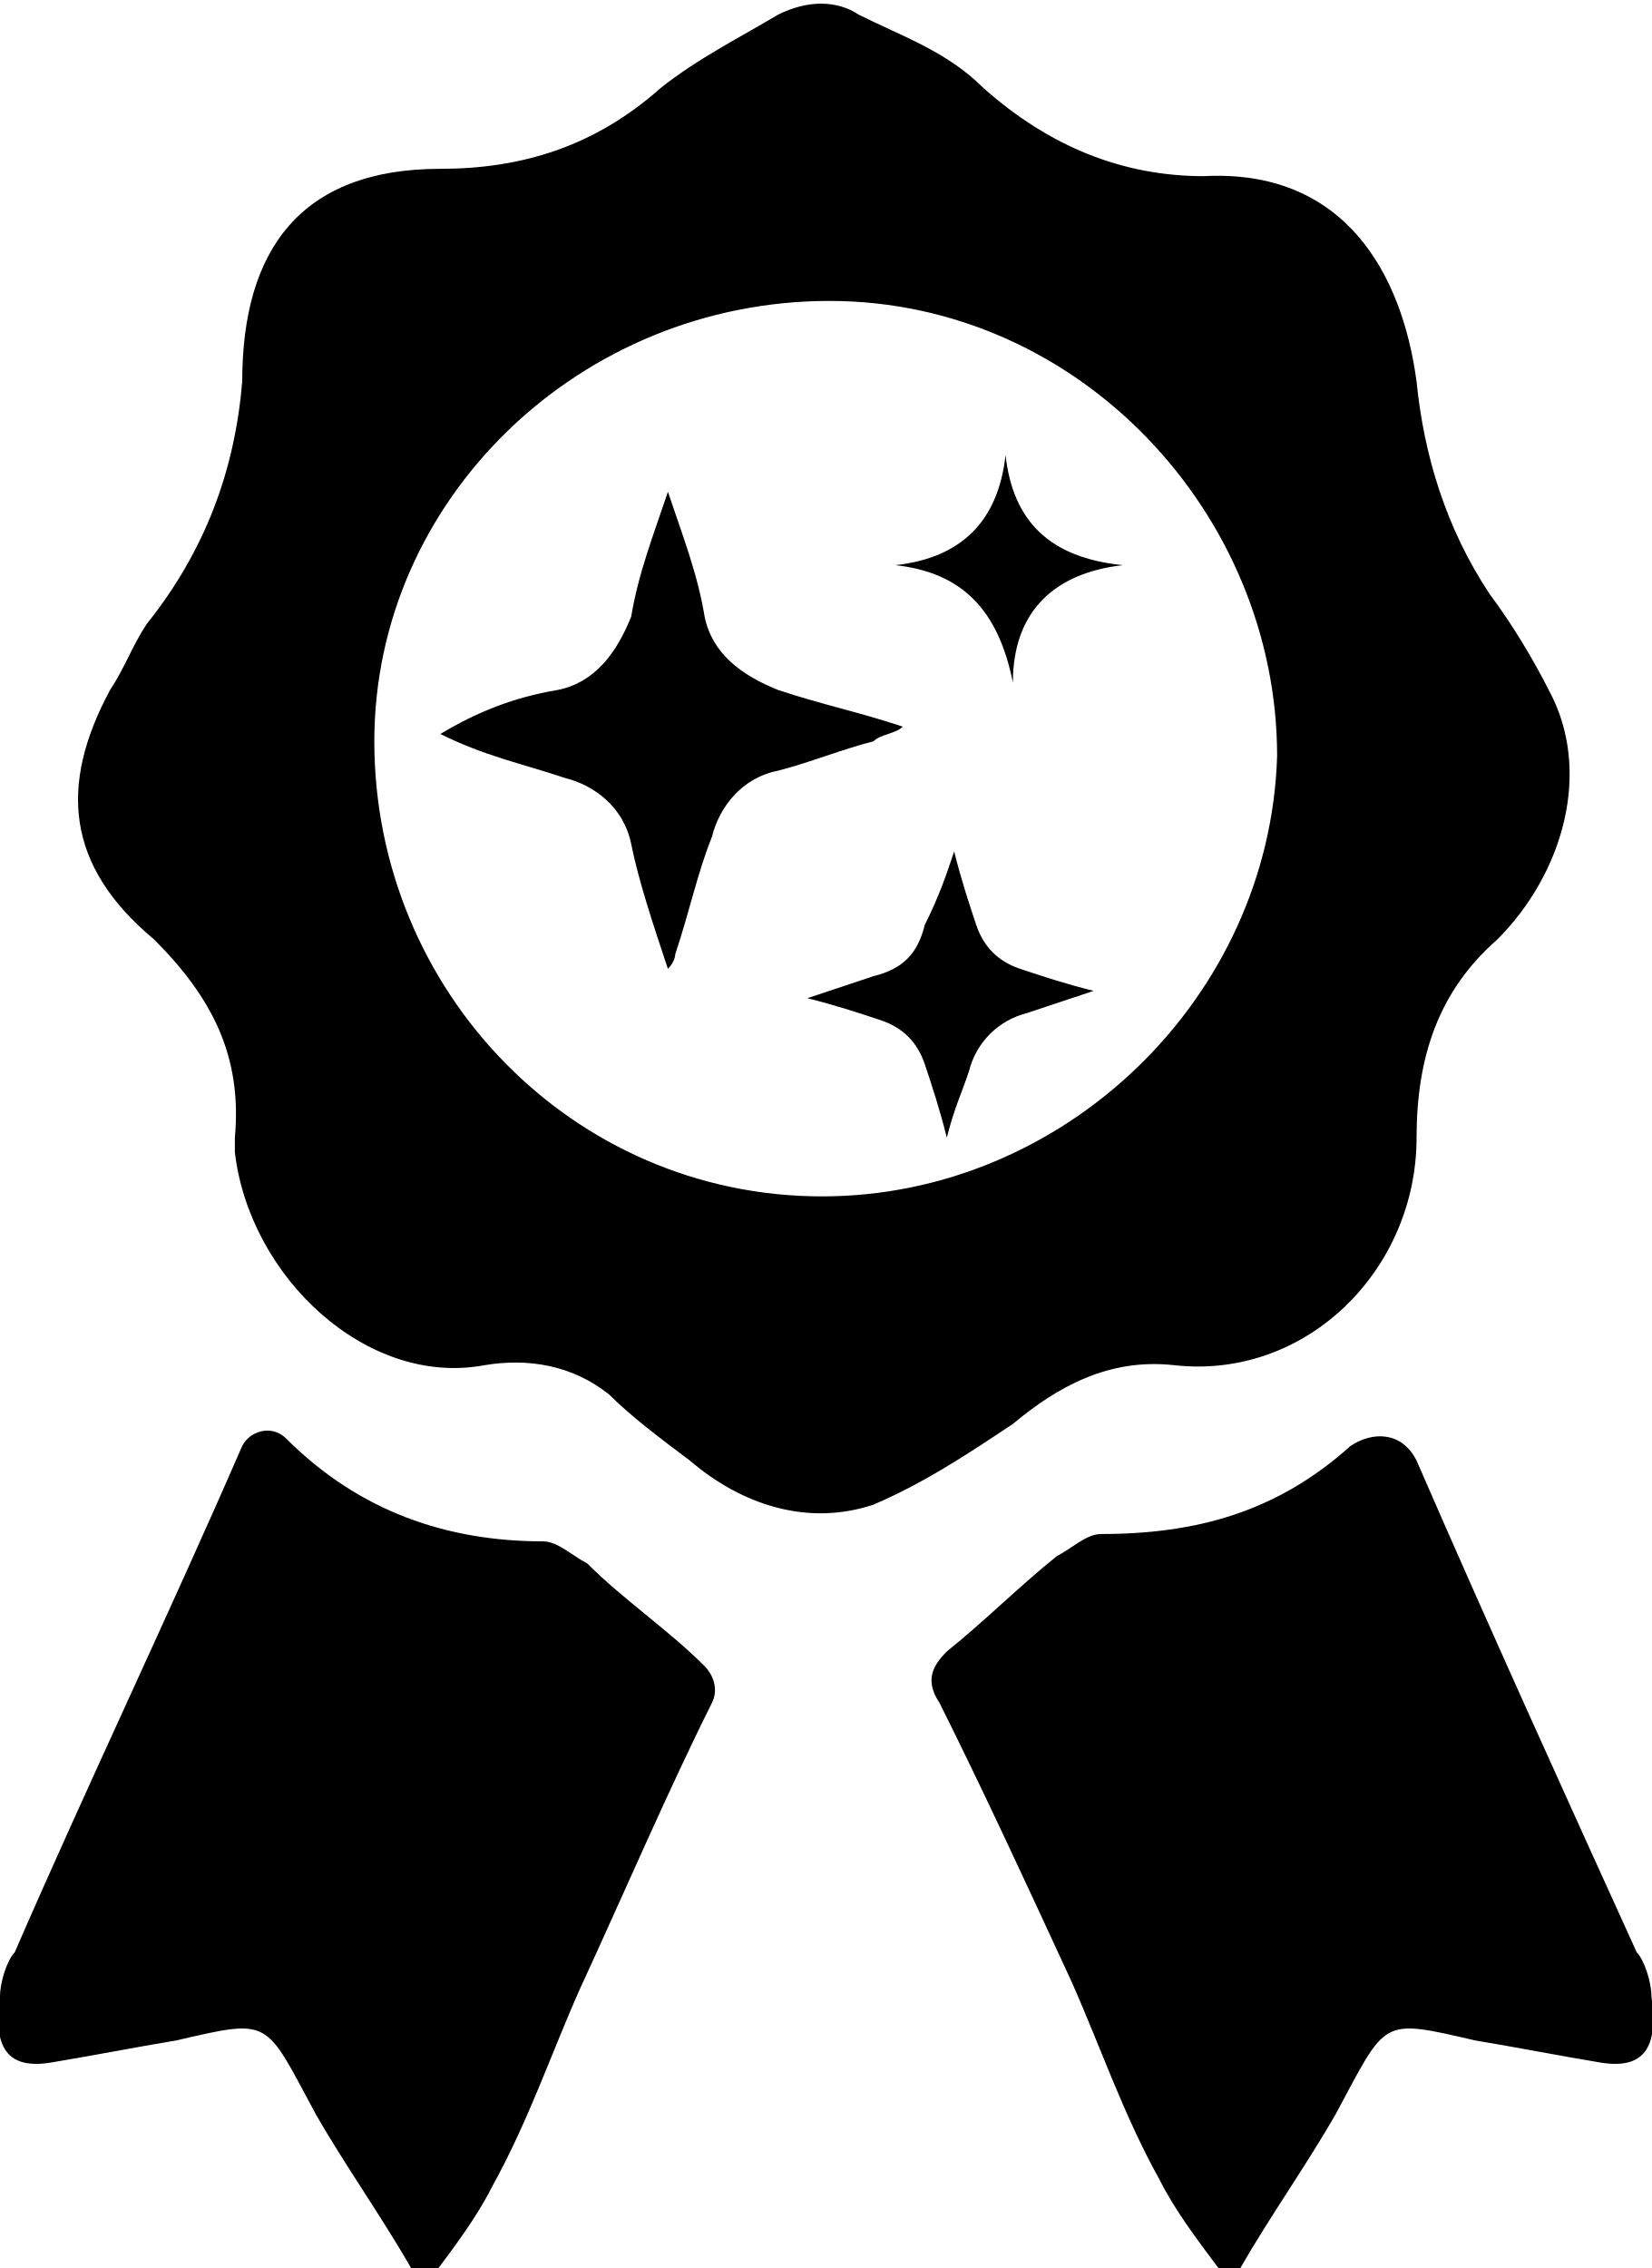
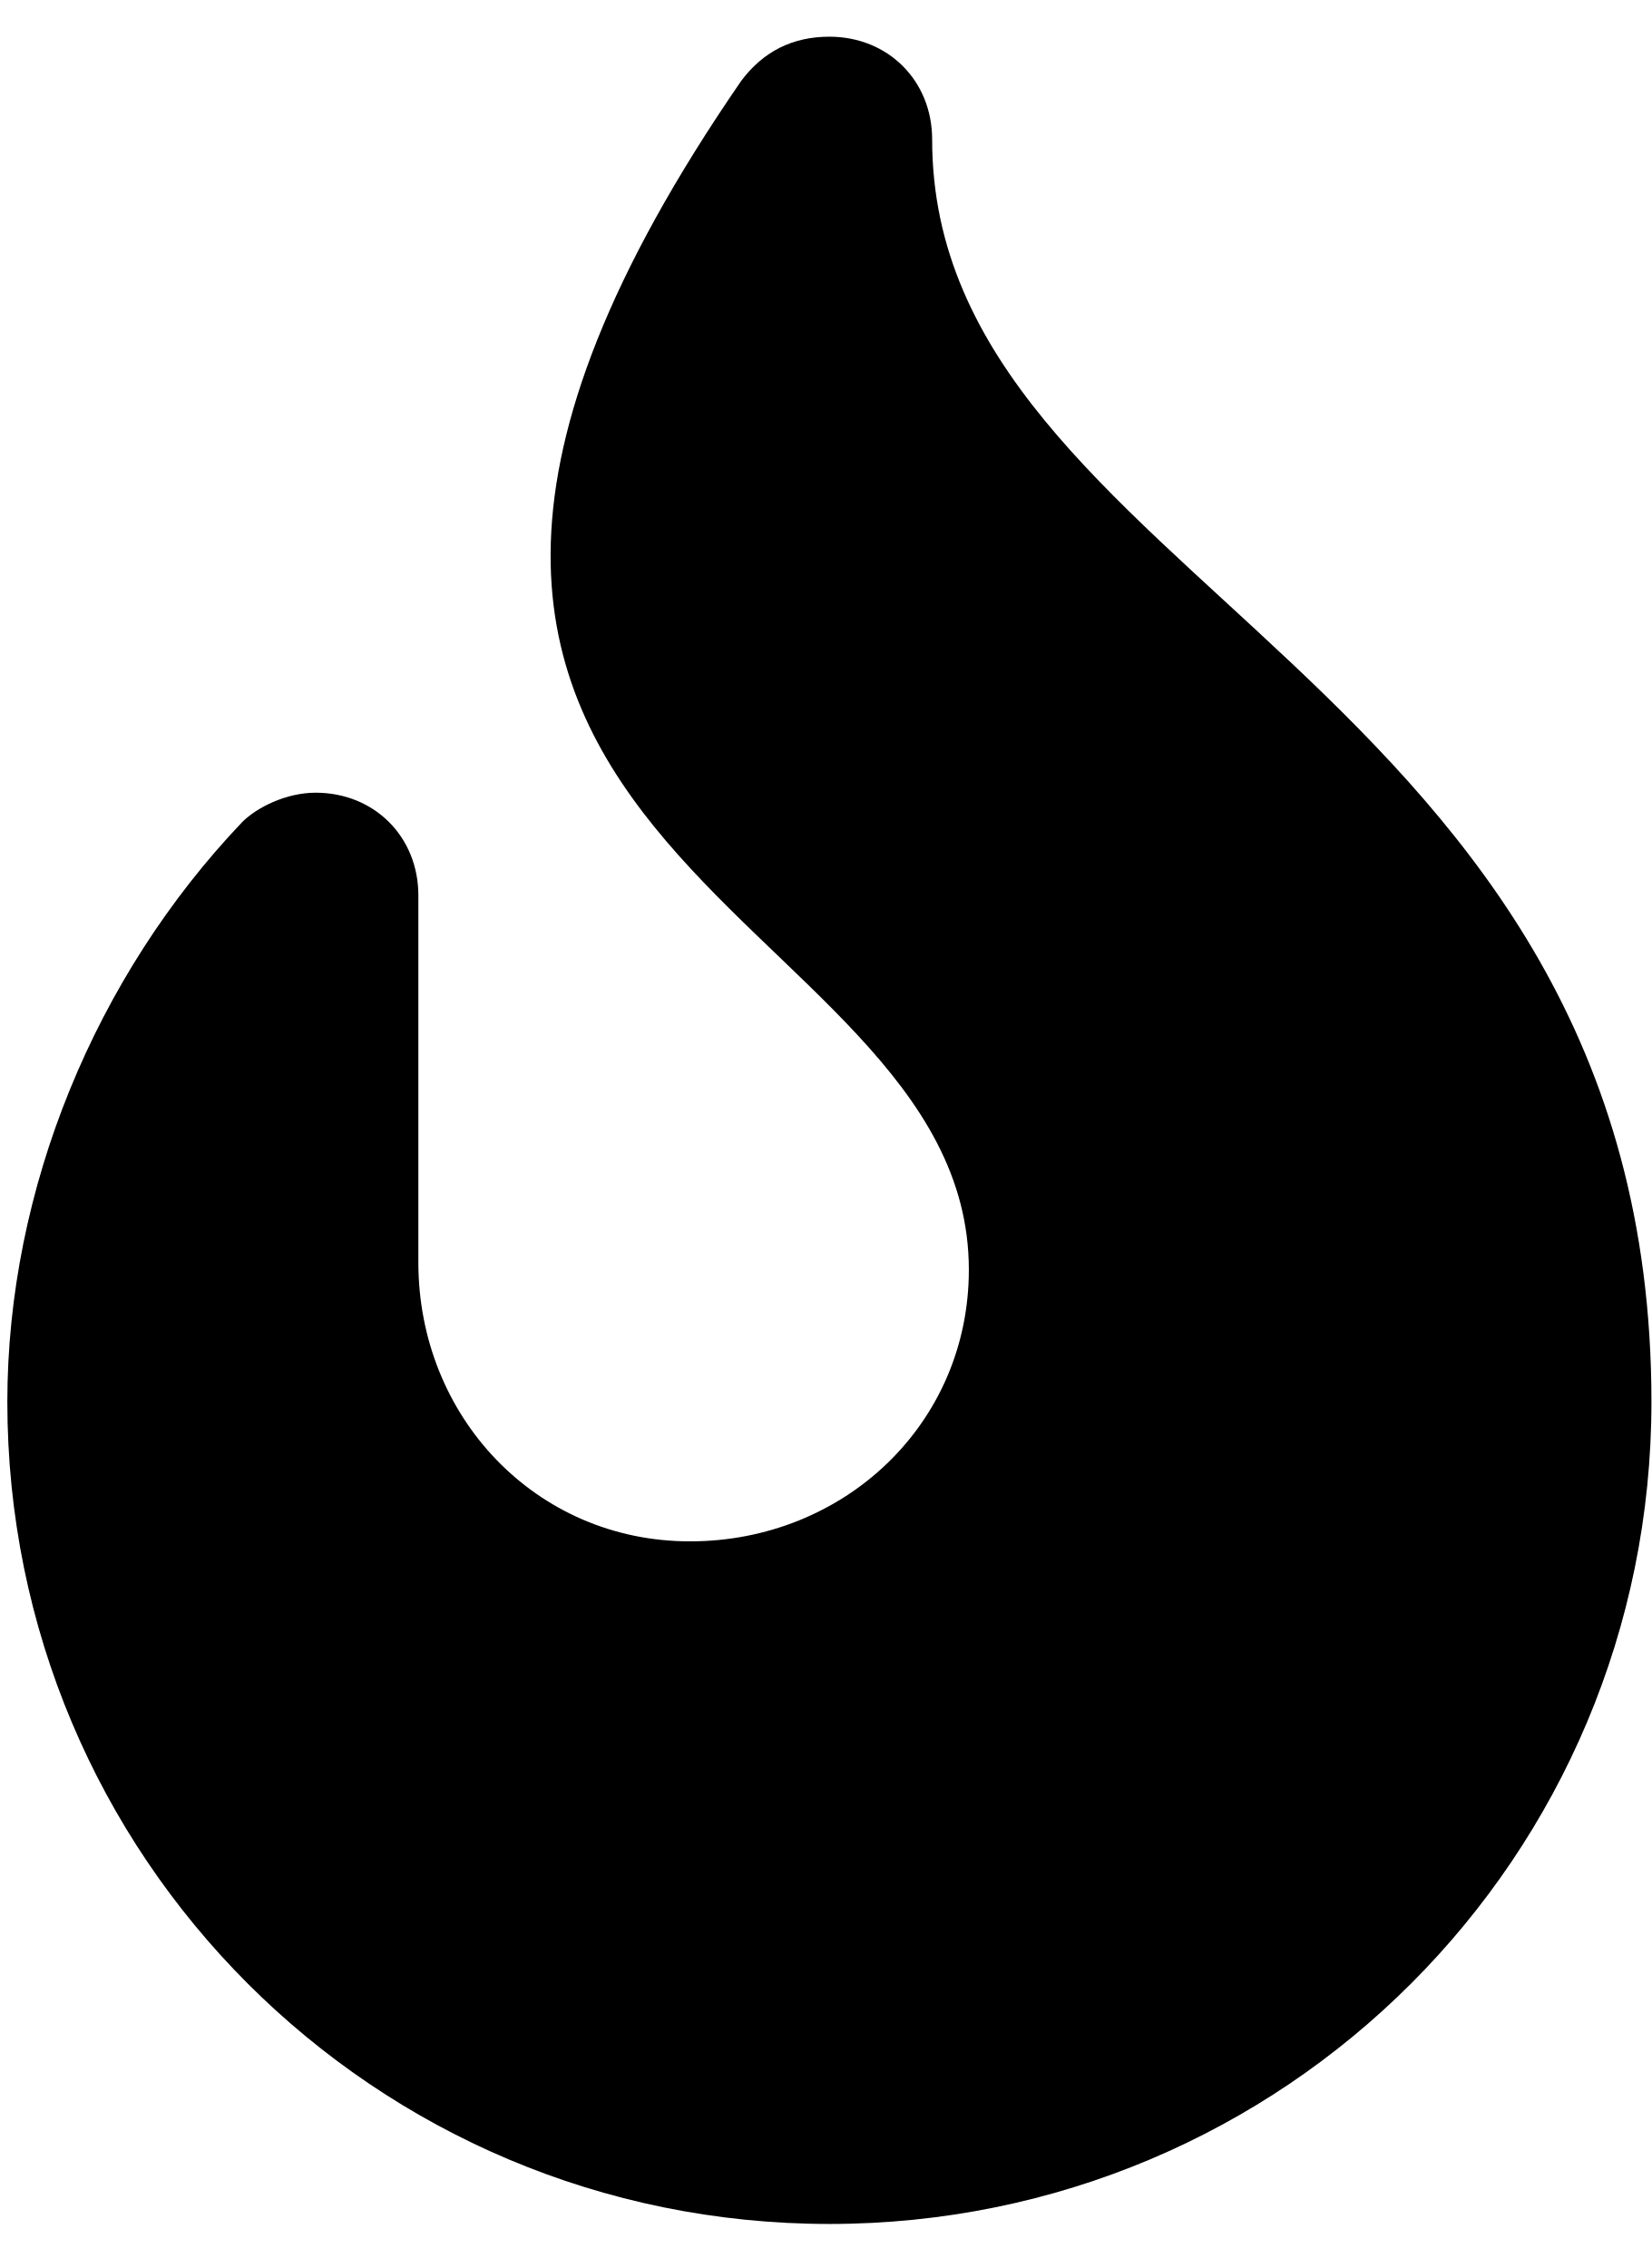
<svg xmlns="http://www.w3.org/2000/svg" version="1.1" id="Recommended" x="0px" y="0px" viewBox="0 0 22.5 30.9" style="enable-background:new 0 0 22.5 30.9;" xml:space="preserve">
-   <path d="M13.4,1.2c0.9,0.8,1.9,1.2,3,1.2c1.9-0.1,2.7,1.3,2.9,2.8c0.1,1,0.4,2,1,2.9c0.3,0.4,0.6,0.9,0.8,1.3  c0.6,1.1,0.2,2.5-0.7,3.4c-0.8,0.7-1.1,1.6-1.1,2.7c0,1.8-1.5,3.3-3.3,3.1c-0.9-0.1-1.6,0.3-2.2,0.8c-0.6,0.4-1.2,0.8-1.9,1.1  c-0.9,0.3-1.8,0-2.5-0.6C9,19.6,8.6,19.3,8.3,19c-0.5-0.4-1.1-0.5-1.7-0.4c-1.6,0.3-3.2-1.2-3.4-2.9c0-0.1,0-0.2,0-0.2  c0.1-1.1-0.3-1.9-1.1-2.7c-1.2-1-1.3-2.1-0.6-3.4C1.7,9.1,1.8,8.8,2,8.5c0.8-1,1.2-2.1,1.3-3.3c0-1.8,0.8-2.9,2.7-2.9  c1.1,0,2.1-0.3,3-1.1c0.5-0.4,1.1-0.7,1.6-1C11,0,11.4,0,11.7,0.2C12.3,0.5,12.9,0.7,13.4,1.2z M11.2,16.3c3.3,0,6.1-2.7,6.2-6  c0-3.3-2.7-6.2-6.1-6.2s-6.2,2.7-6.2,6C5.1,13.5,7.8,16.3,11.2,16.3z M5.6,30.9c-0.4-0.7-0.9-1.4-1.3-2.1c-0.7-1.3-0.6-1.3-1.9-1  c-0.6,0.1-1.1,0.2-1.7,0.3c-0.6,0.1-0.8-0.2-0.7-0.9c0-0.2,0.1-0.5,0.2-0.6c1-2.3,2.1-4.6,3.1-6.9c0.1-0.2,0.4-0.3,0.6-0.1  c1,1,2.2,1.4,3.5,1.4c0.2,0,0.4,0.2,0.6,0.3c0.5,0.5,1.1,0.9,1.6,1.4c0.1,0.1,0.2,0.3,0.1,0.5c-0.6,1.2-1.2,2.6-1.8,3.9  c-0.4,0.9-0.7,1.8-1.2,2.7c-0.2,0.4-0.5,0.8-0.8,1.2C5.9,30.9,5.7,30.9,5.6,30.9z M16.9,30.9c0.4-0.7,0.9-1.4,1.3-2.1  c0.7-1.3,0.6-1.3,1.9-1c0.6,0.1,1.1,0.2,1.7,0.3c0.6,0.1,0.8-0.2,0.7-0.9c0-0.2-0.1-0.5-0.2-0.6c-1-2.2-2-4.4-3-6.7  c-0.2-0.4-0.6-0.4-0.9-0.2c-1,0.9-2.1,1.2-3.4,1.2c-0.2,0-0.4,0.2-0.6,0.3c-0.5,0.4-1,0.9-1.5,1.3c-0.2,0.2-0.3,0.4-0.1,0.7  c0.6,1.2,1.2,2.5,1.8,3.8c0.4,0.9,0.7,1.8,1.2,2.7c0.2,0.4,0.5,0.8,0.8,1.2C16.7,30.9,16.8,30.9,16.9,30.9z M9.1,6.7  c0.2,0.6,0.4,1.1,0.5,1.7c0.1,0.5,0.5,0.8,1,1c0.6,0.2,1.1,0.3,1.7,0.5C12.2,10,12,10,11.9,10.1c-0.4,0.1-0.9,0.3-1.3,0.4  c-0.5,0.1-0.8,0.5-0.9,0.9c-0.2,0.5-0.3,1-0.5,1.6c0,0,0,0.1-0.1,0.2c-0.2-0.6-0.4-1.2-0.5-1.7s-0.5-0.8-0.9-0.9  C7.1,10.4,6.6,10.3,6,10c0.5-0.3,1-0.5,1.6-0.6c0.5-0.1,0.8-0.5,1-1C8.7,7.8,8.9,7.3,9.1,6.7L9.1,6.7z M13,11.6  c0.1,0.4,0.2,0.7,0.3,1s0.3,0.5,0.6,0.6s0.6,0.2,1,0.3c-0.3,0.1-0.6,0.2-0.9,0.3c-0.4,0.1-0.7,0.4-0.8,0.8c-0.1,0.3-0.2,0.5-0.3,0.9  c-0.1-0.4-0.2-0.7-0.3-1S12.3,14,12,13.9s-0.6-0.2-1-0.3c0.3-0.1,0.6-0.2,0.9-0.3c0.4-0.1,0.6-0.3,0.7-0.7  C12.8,12.2,12.9,11.9,13,11.6z M12.2,7.7c0.9-0.1,1.4-0.6,1.5-1.5c0.1,0.9,0.6,1.4,1.6,1.5c-0.9,0.1-1.5,0.6-1.5,1.6  C13.6,8.3,13.1,7.8,12.2,7.7z" />
+   <path id="Icon_awesome-fire" d="M12.7,1.9c0-0.8-0.6-1.4-1.4-1.4c-0.5,0-0.9,0.2-1.2,0.6c-7.3,10.6,3.1,11.1,3.1,16.2  c0,2.1-1.7,3.7-3.8,3.7c-2.1,0-3.7-1.7-3.7-3.8v-5c0-0.8-0.6-1.4-1.4-1.4c-0.4,0-0.8,0.2-1,0.4c-2,2.1-3.2,5-3.2,7.9  c0,6.2,5,11.2,11.2,11.2s11.2-5,11.2-11.2C22.5,9.2,12.7,7.9,12.7,1.9z" />
</svg>
